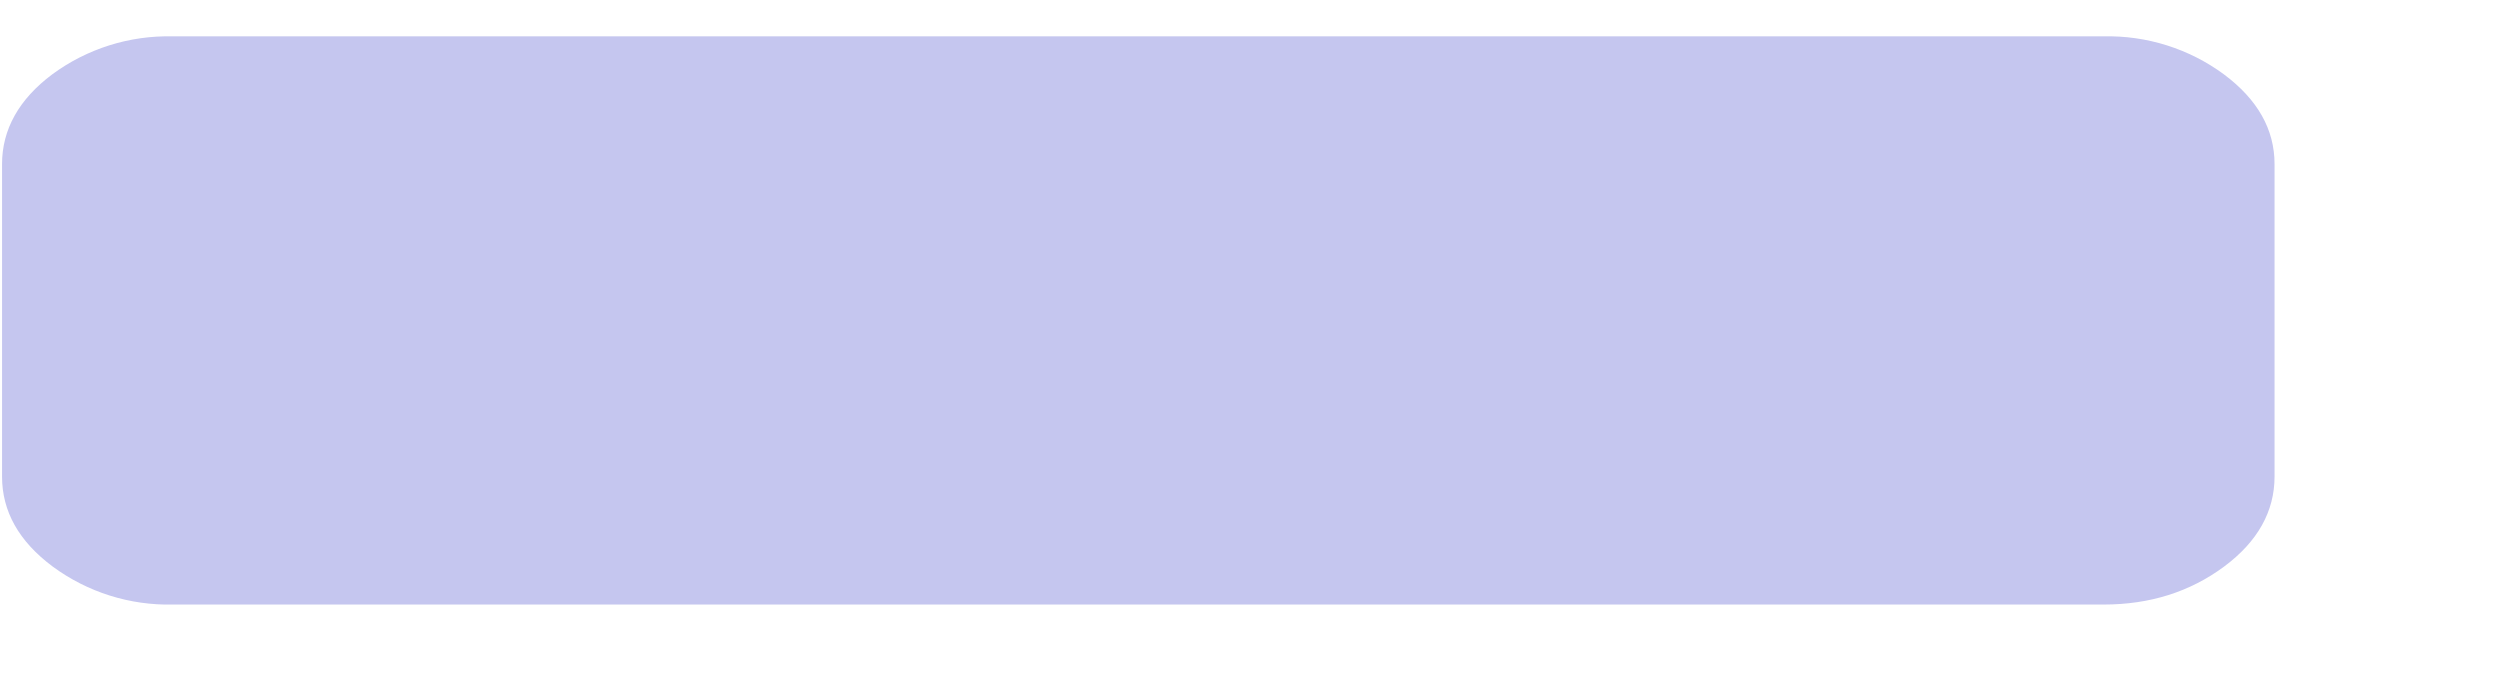
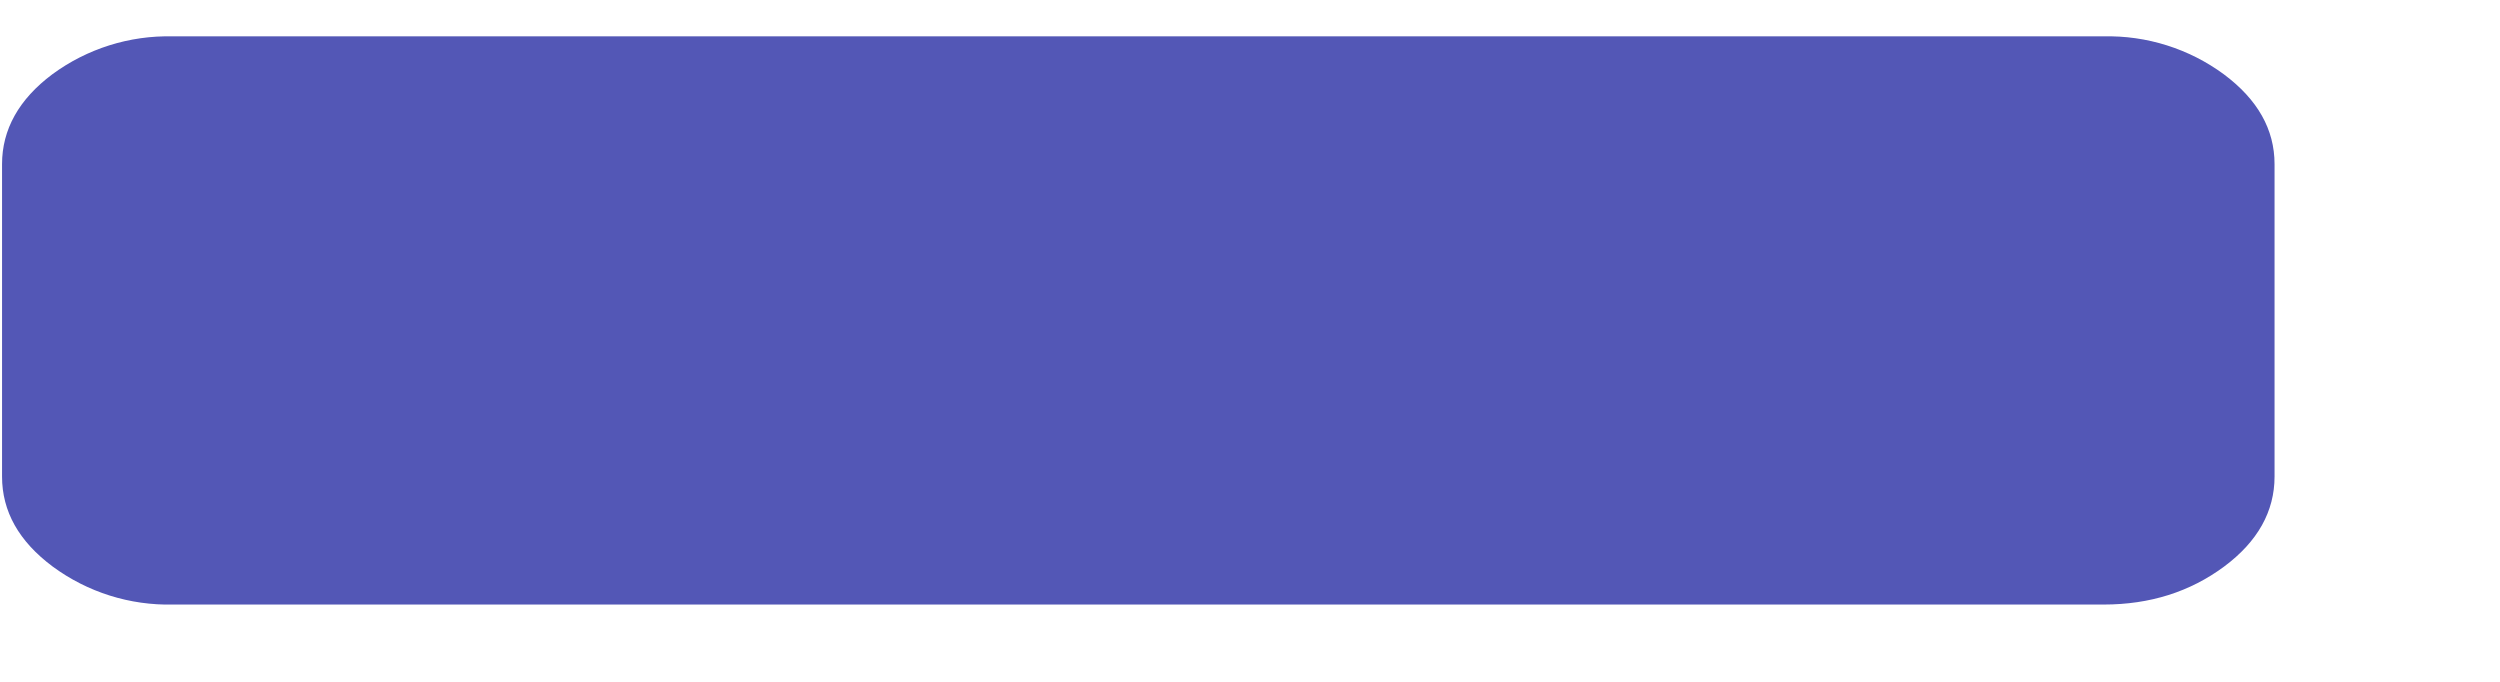
<svg xmlns="http://www.w3.org/2000/svg" width="11" height="3">
-   <path d="M9.256 2.66c.204 0 .38-.056.53-.167.148-.11.222-.243.222-.396V.722c0-.152-.074-.284-.223-.395a.859.859 0 0 0-.53-.167H.76a.859.859 0 0 0-.53.167C.083.437.009.57.009.722v1.375c0 .153.074.285.223.396a.859.859 0 0 0 .53.167h8.495Z" fill="#C5C6EF" />
+   <path d="M9.256 2.66c.204 0 .38-.056.53-.167.148-.11.222-.243.222-.396V.722c0-.152-.074-.284-.223-.395a.859.859 0 0 0-.53-.167H.76a.859.859 0 0 0-.53.167C.083.437.009.57.009.722v1.375c0 .153.074.285.223.396a.859.859 0 0 0 .53.167h8.495Z" fill="#5357B6" />
</svg>
